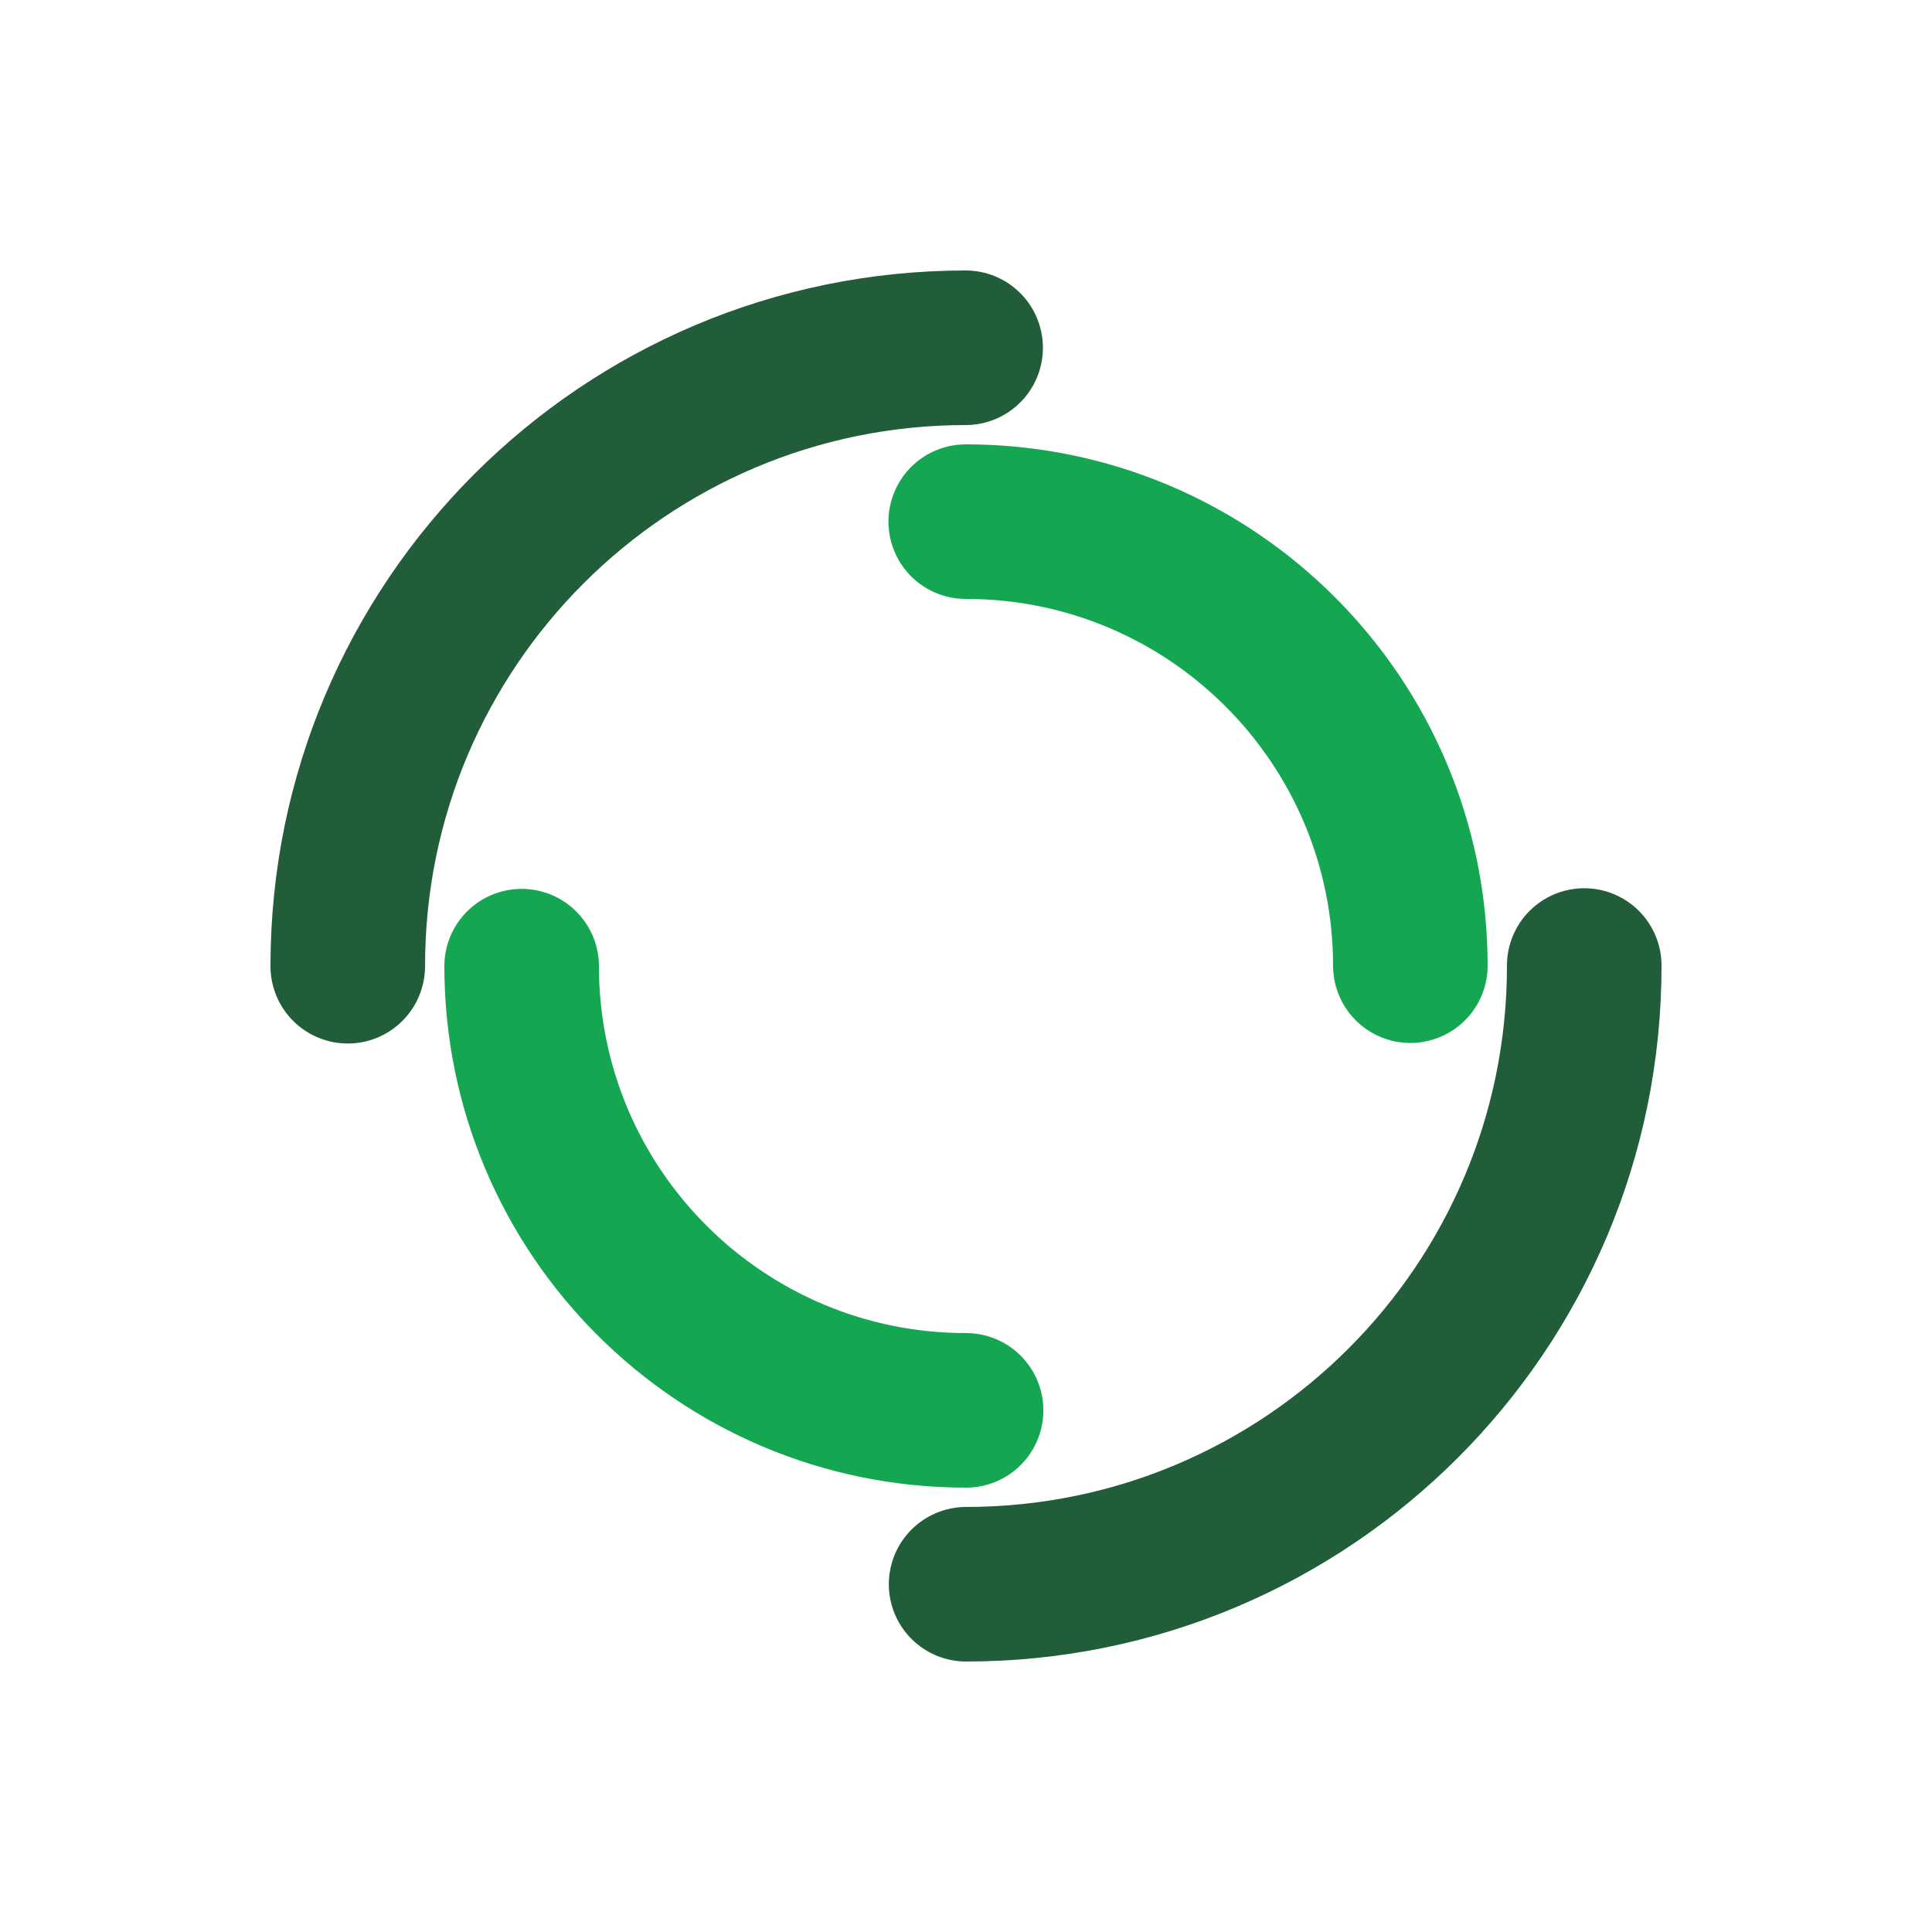
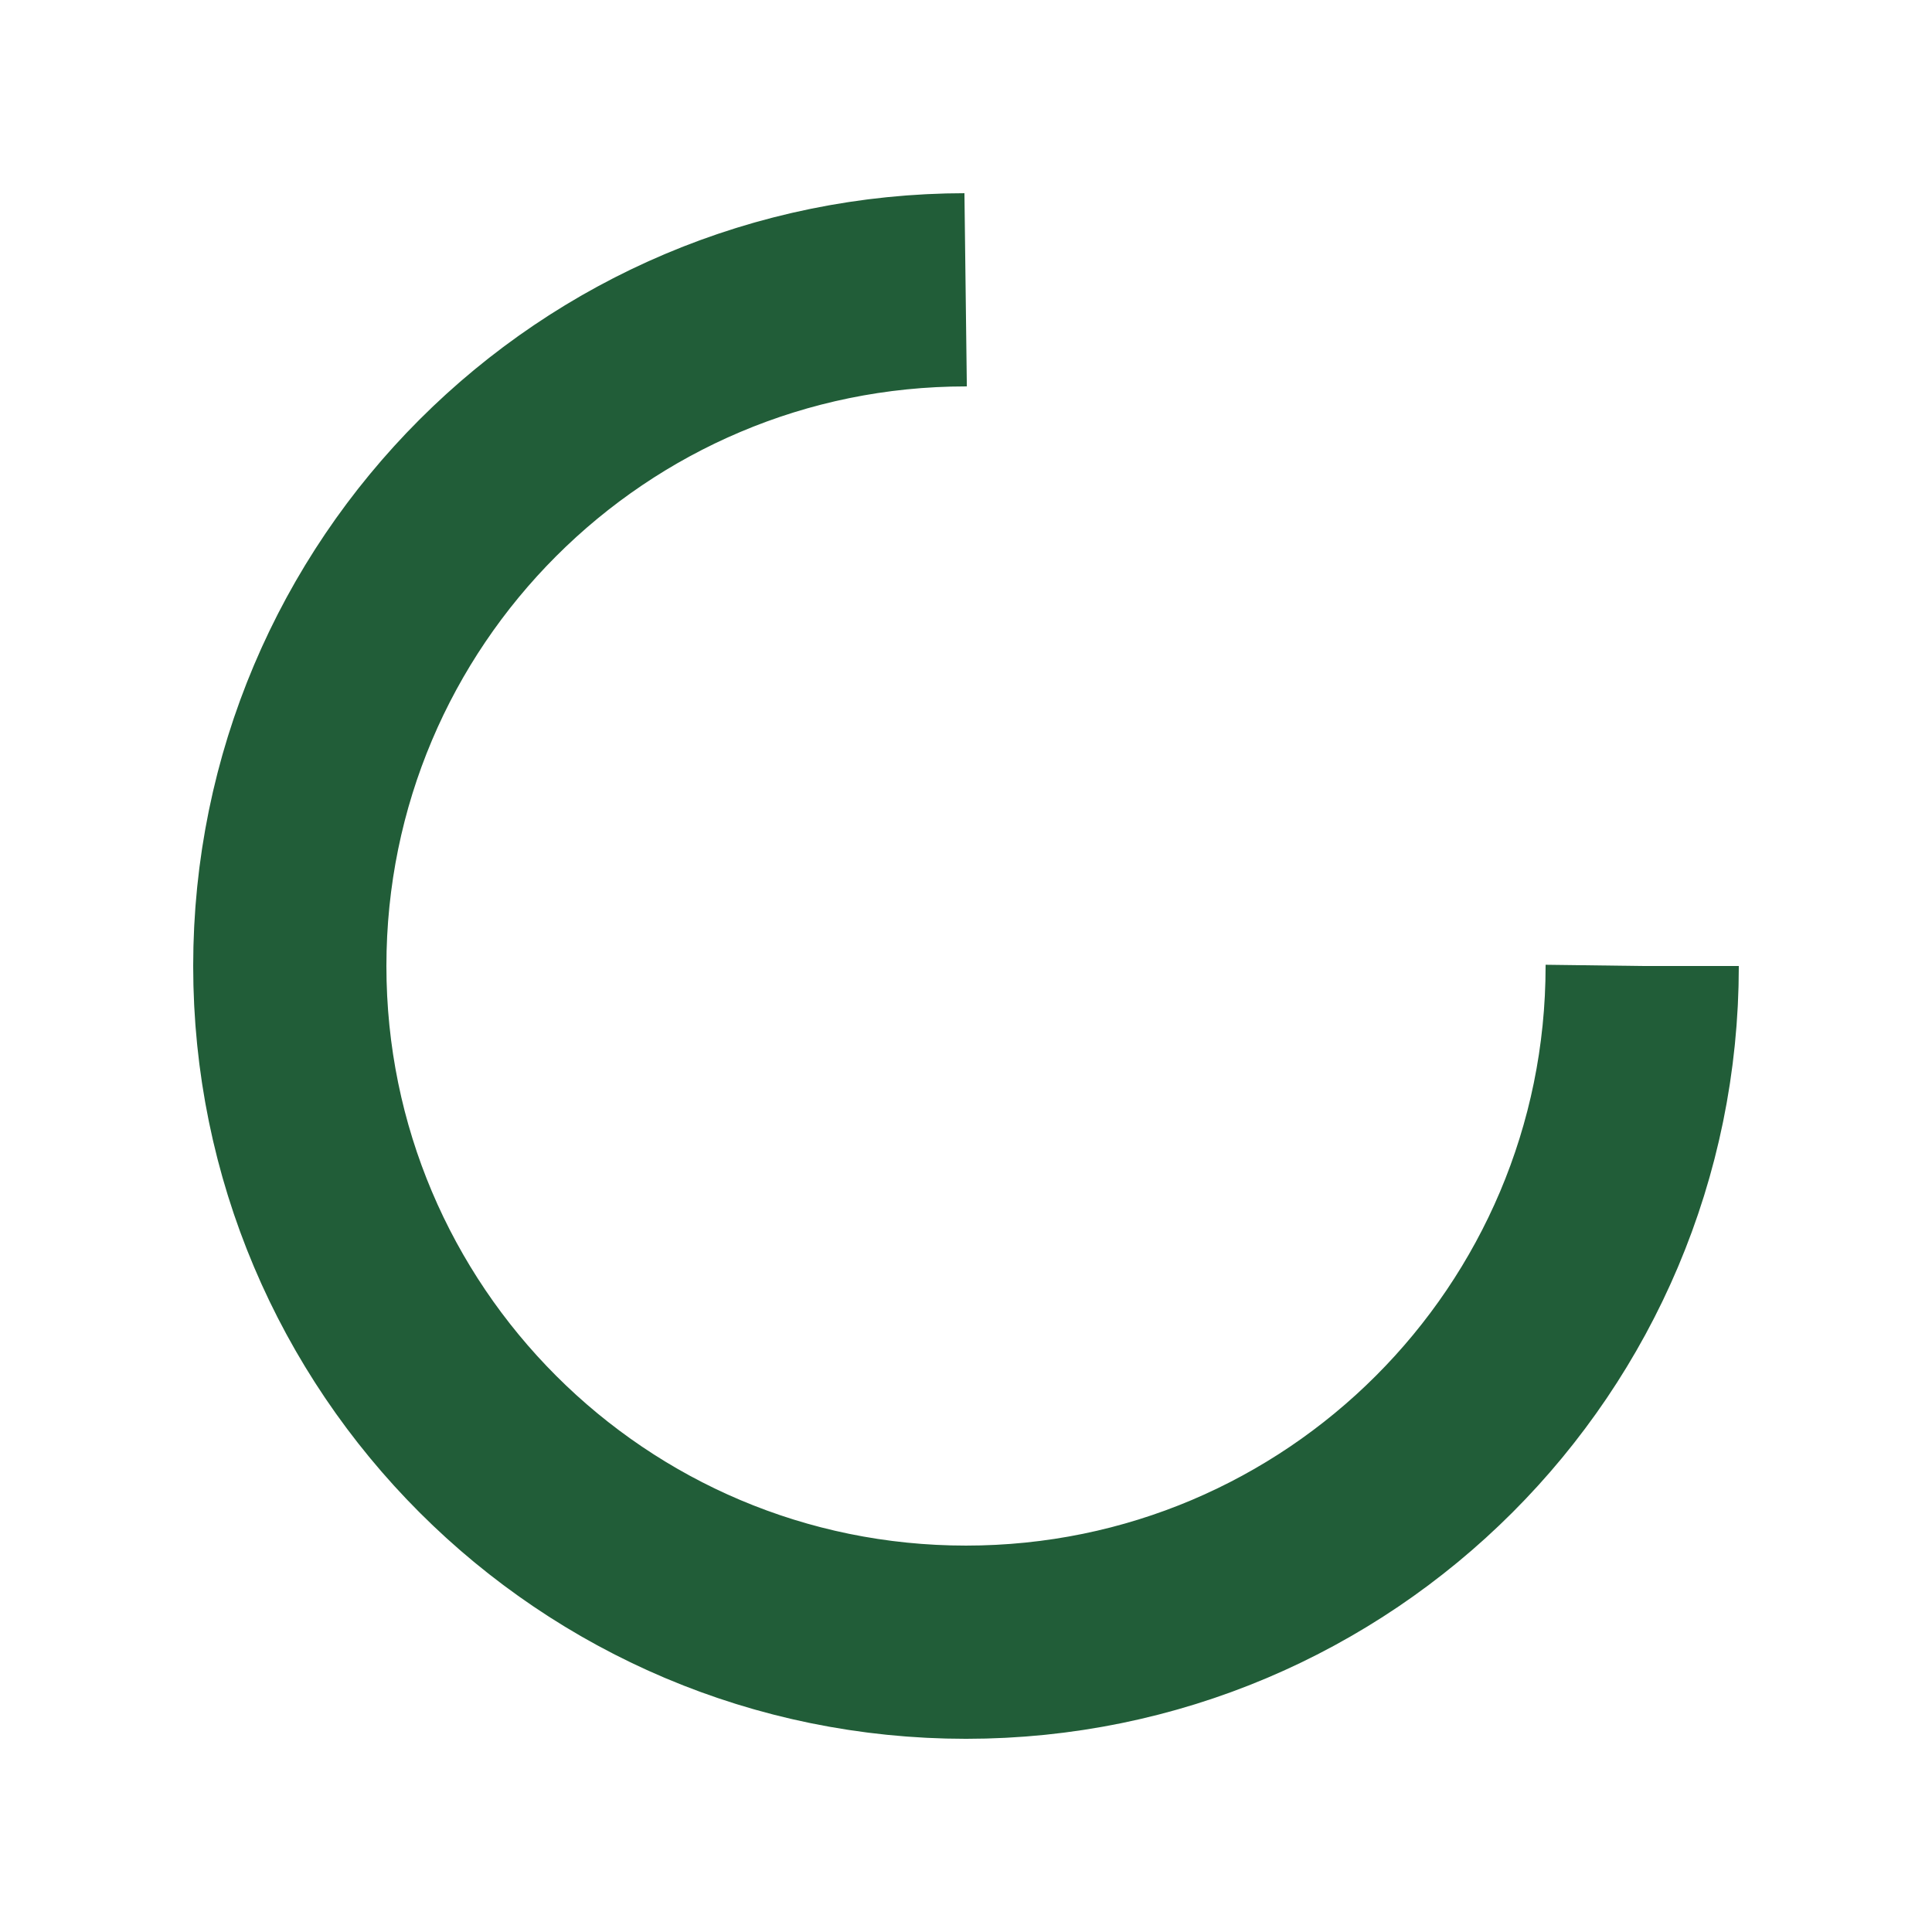
- <svg xmlns="http://www.w3.org/2000/svg" style="margin: auto; background: rgb(255, 255, 255); display: block; shape-rendering: auto;" width="51px" height="51px" viewBox="0 0 100 100" preserveAspectRatio="xMidYMid">
-   <circle cx="50" cy="50" r="32" stroke-width="8" stroke="#215d38" stroke-dasharray="50.265 50.265" fill="none" stroke-linecap="round">
-     <animateTransform attributeName="transform" type="rotate" dur="1s" repeatCount="indefinite" keyTimes="0;1" values="0 50 50;360 50 50" />
-   </circle>
-   <circle cx="50" cy="50" r="23" stroke-width="8" stroke="#14a651" stroke-dasharray="36.128 36.128" stroke-dashoffset="36.128" fill="none" stroke-linecap="round">
-     <animateTransform attributeName="transform" type="rotate" dur="1s" repeatCount="indefinite" keyTimes="0;1" values="0 50 50;-360 50 50" />
+ <svg xmlns="http://www.w3.org/2000/svg" style="margin: auto; background: none; display: block; shape-rendering: auto;" width="200px" height="200px" viewBox="0 0 100 100" preserveAspectRatio="xMidYMid">
+   <circle cx="50" cy="50" fill="none" stroke="#215d38" stroke-width="10" r="35" stroke-dasharray="164.934 56.978">
+     <animateTransform attributeName="transform" type="rotate" repeatCount="indefinite" dur="1s" values="0 50 50;360 50 50" keyTimes="0;1" />
  </circle>
</svg>
